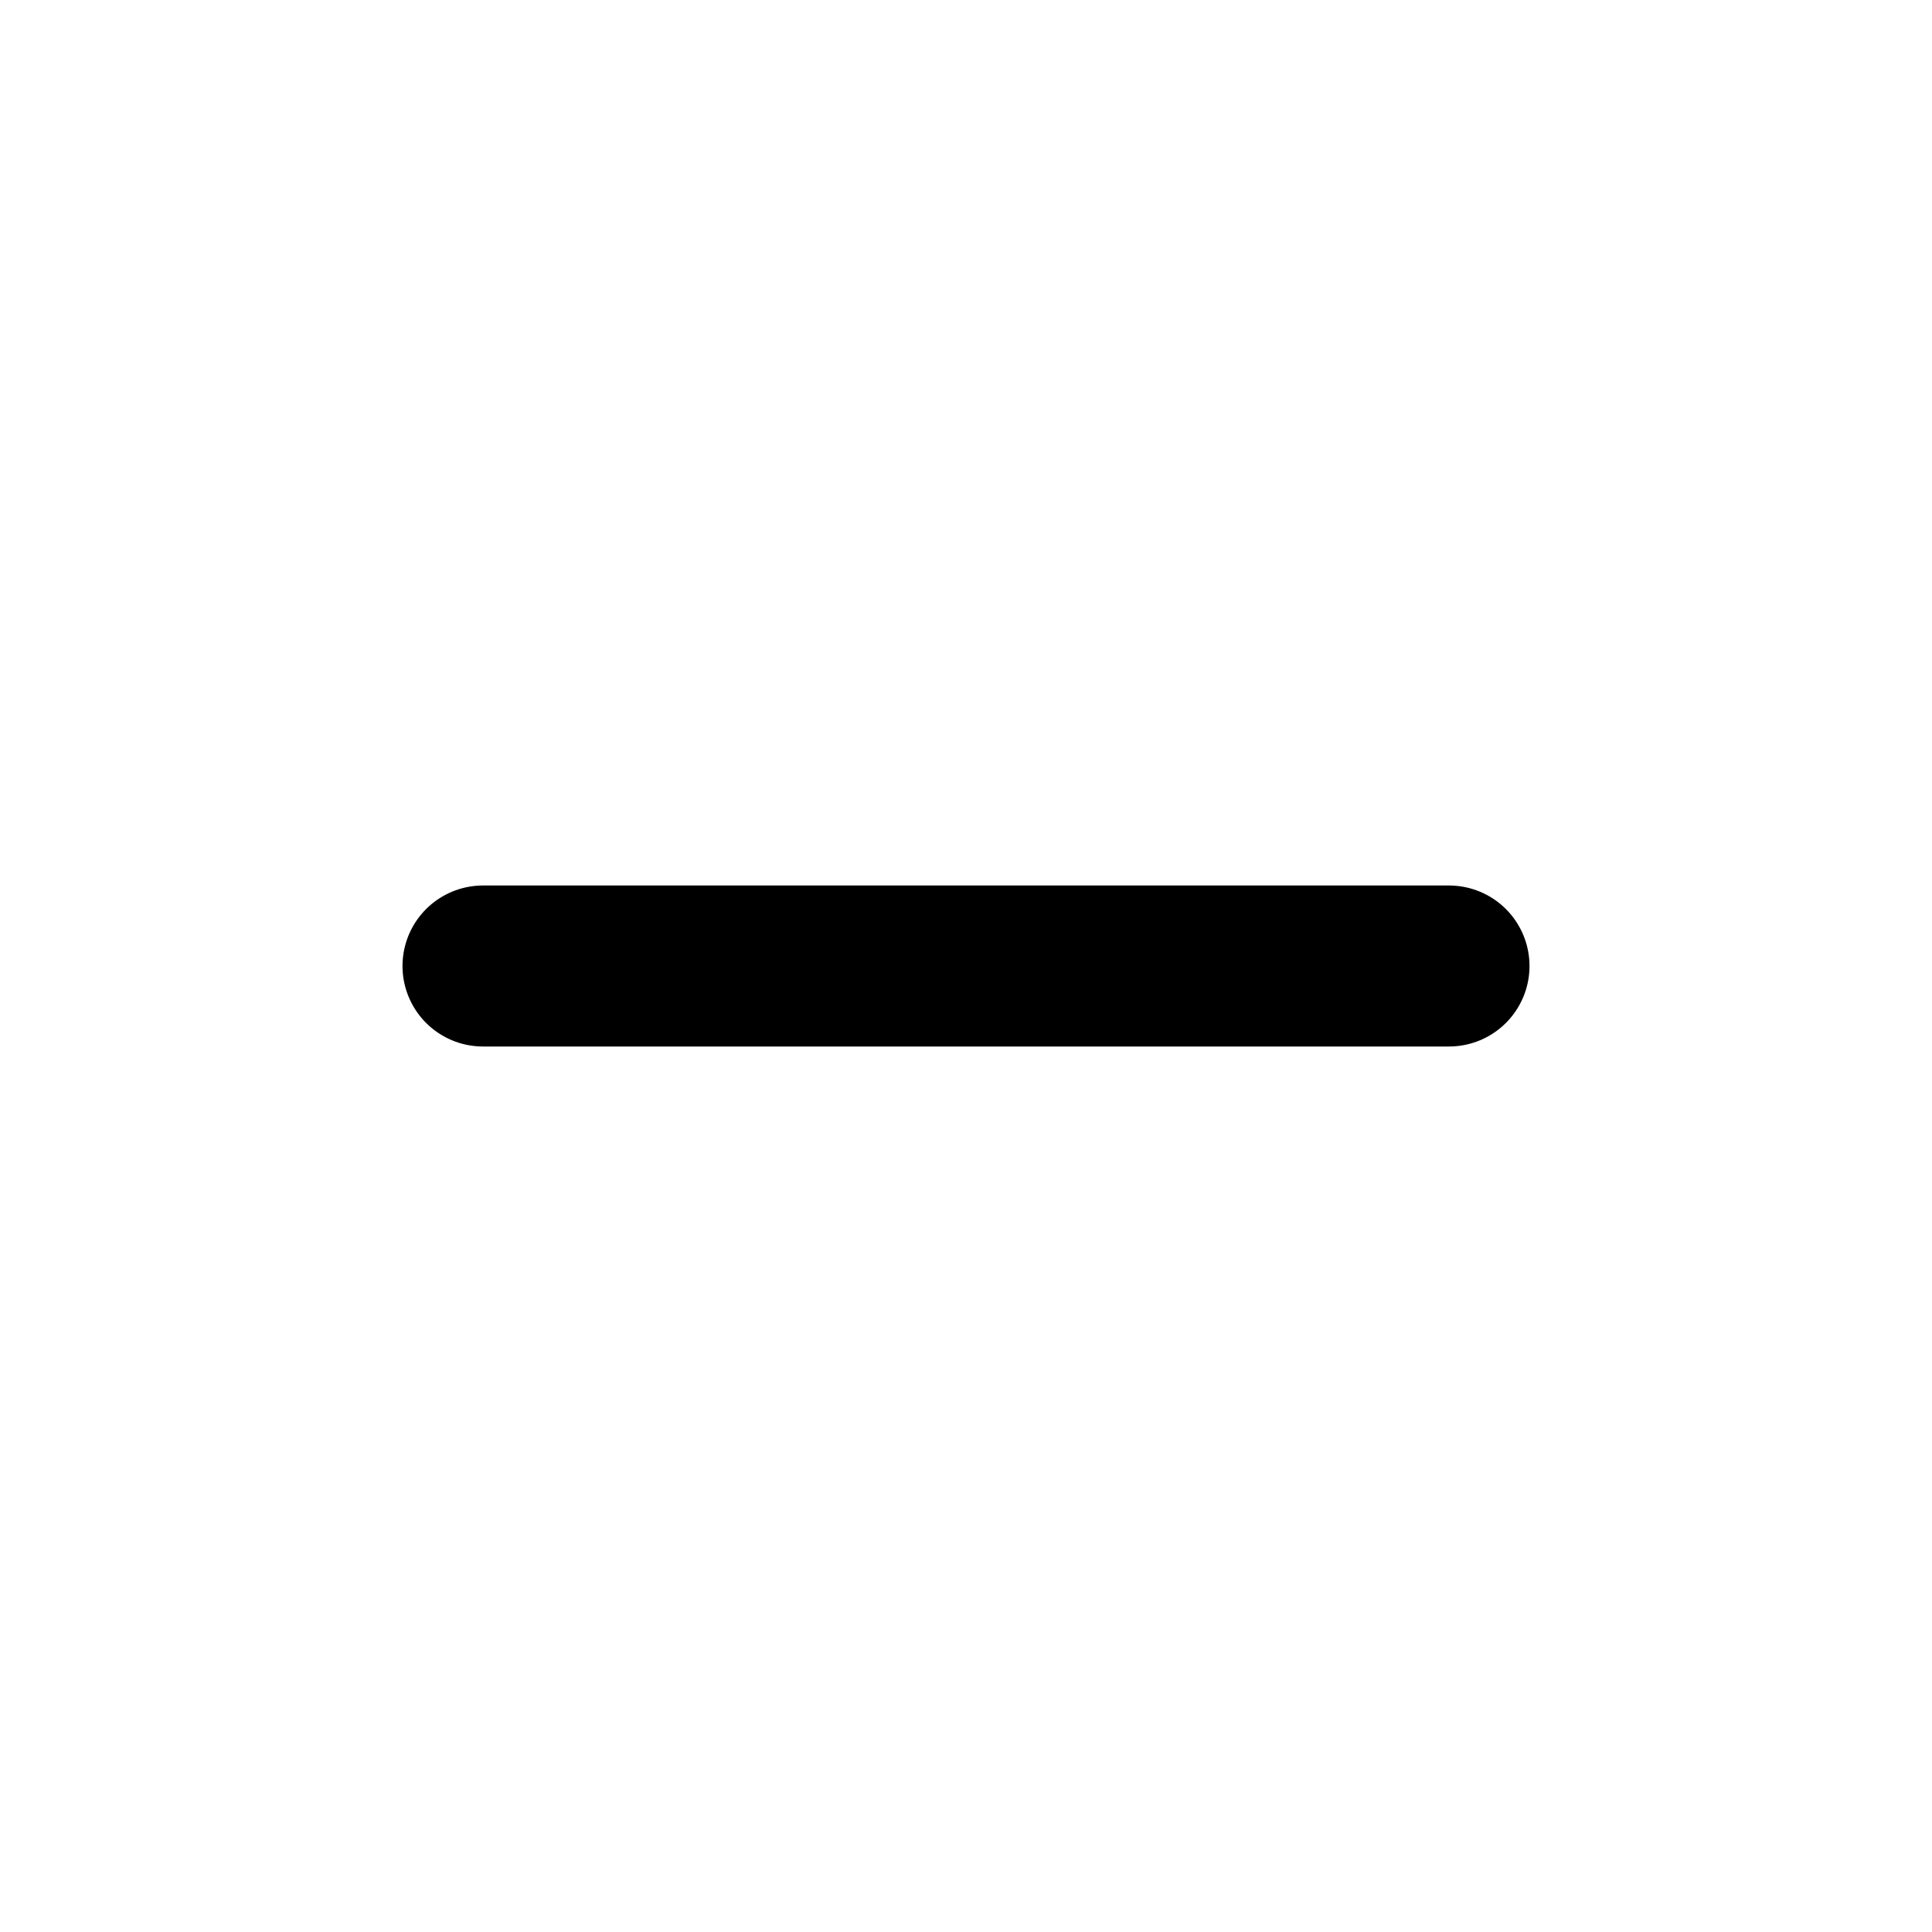
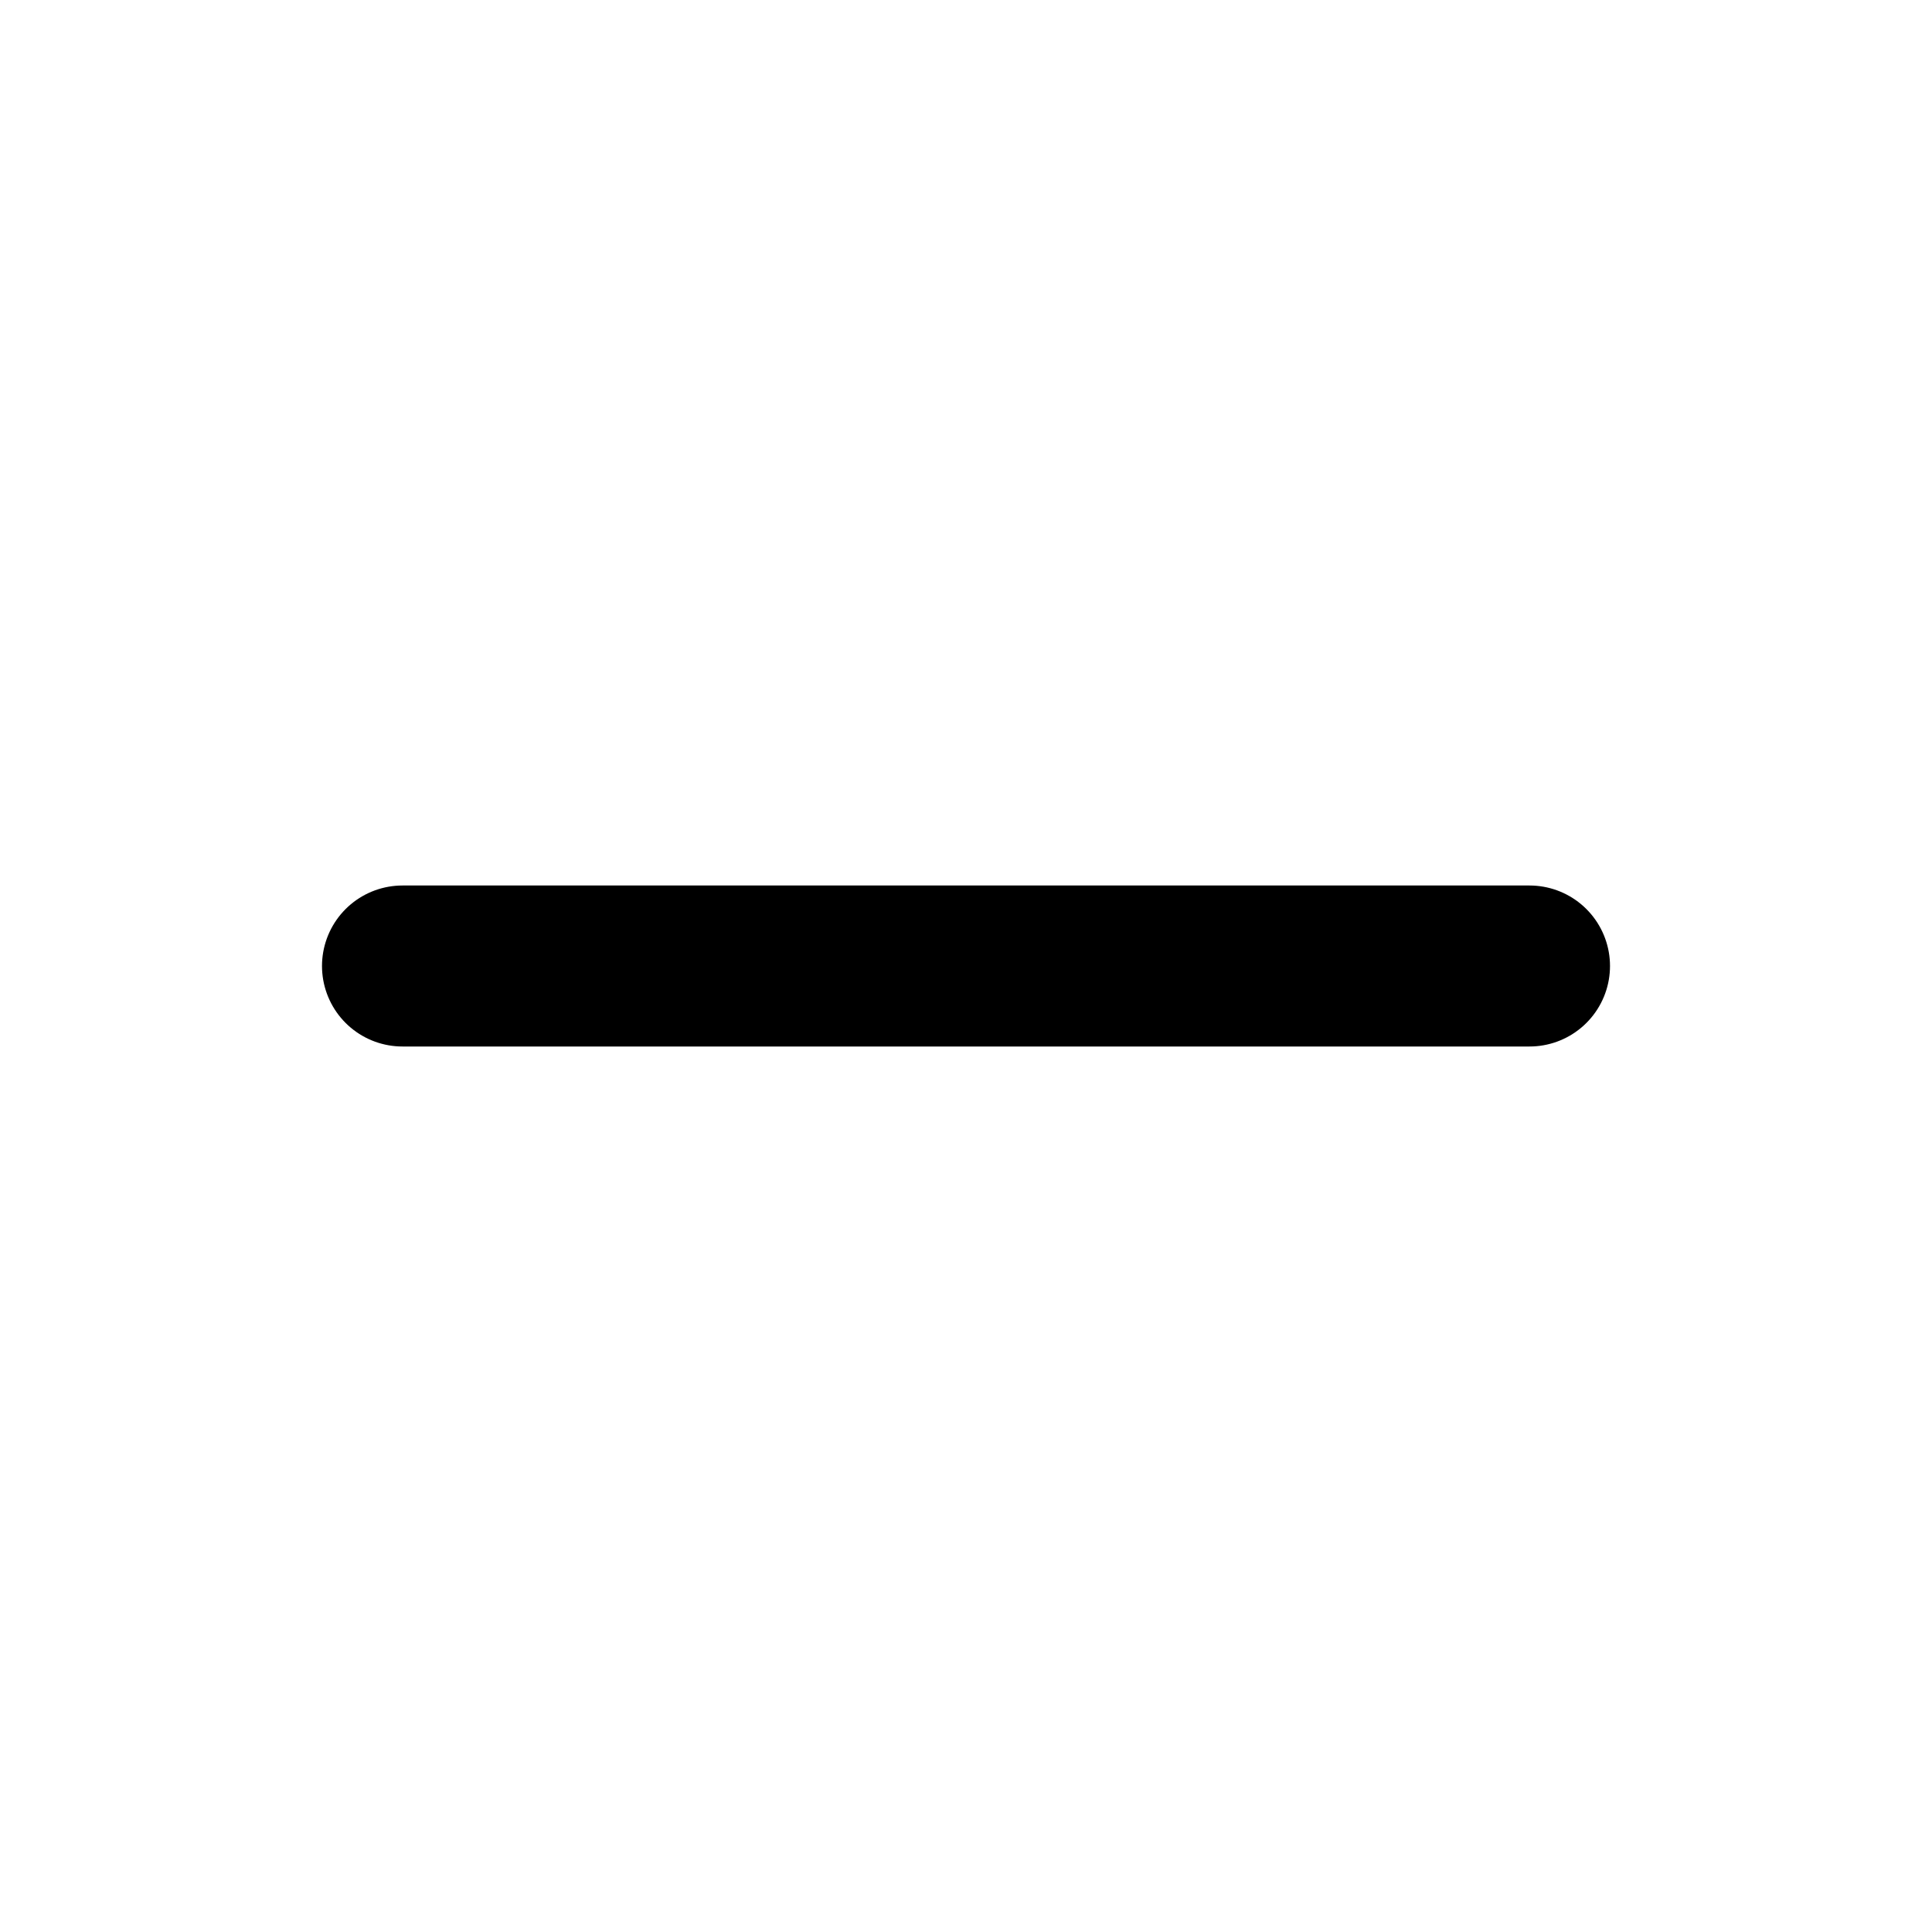
- <svg xmlns="http://www.w3.org/2000/svg" viewBox="0 0 24 24" fill="none" stroke="currentColor" stroke-width="2" stroke-linecap="round" stroke-linejoin="round" shape-rendering="geometricPrecision" role="img" aria-labelledby="title">
-   <g>
-     <path d="M6 12h12" />
-   </g>
+ <svg xmlns="http://www.w3.org/2000/svg" width="24" height="24" viewBox="0 0 24 24" fill="none" stroke="currentColor" stroke-width="2" stroke-linecap="round" stroke-linejoin="round">
+   <path d="M5 12l14 0" />
</svg>
